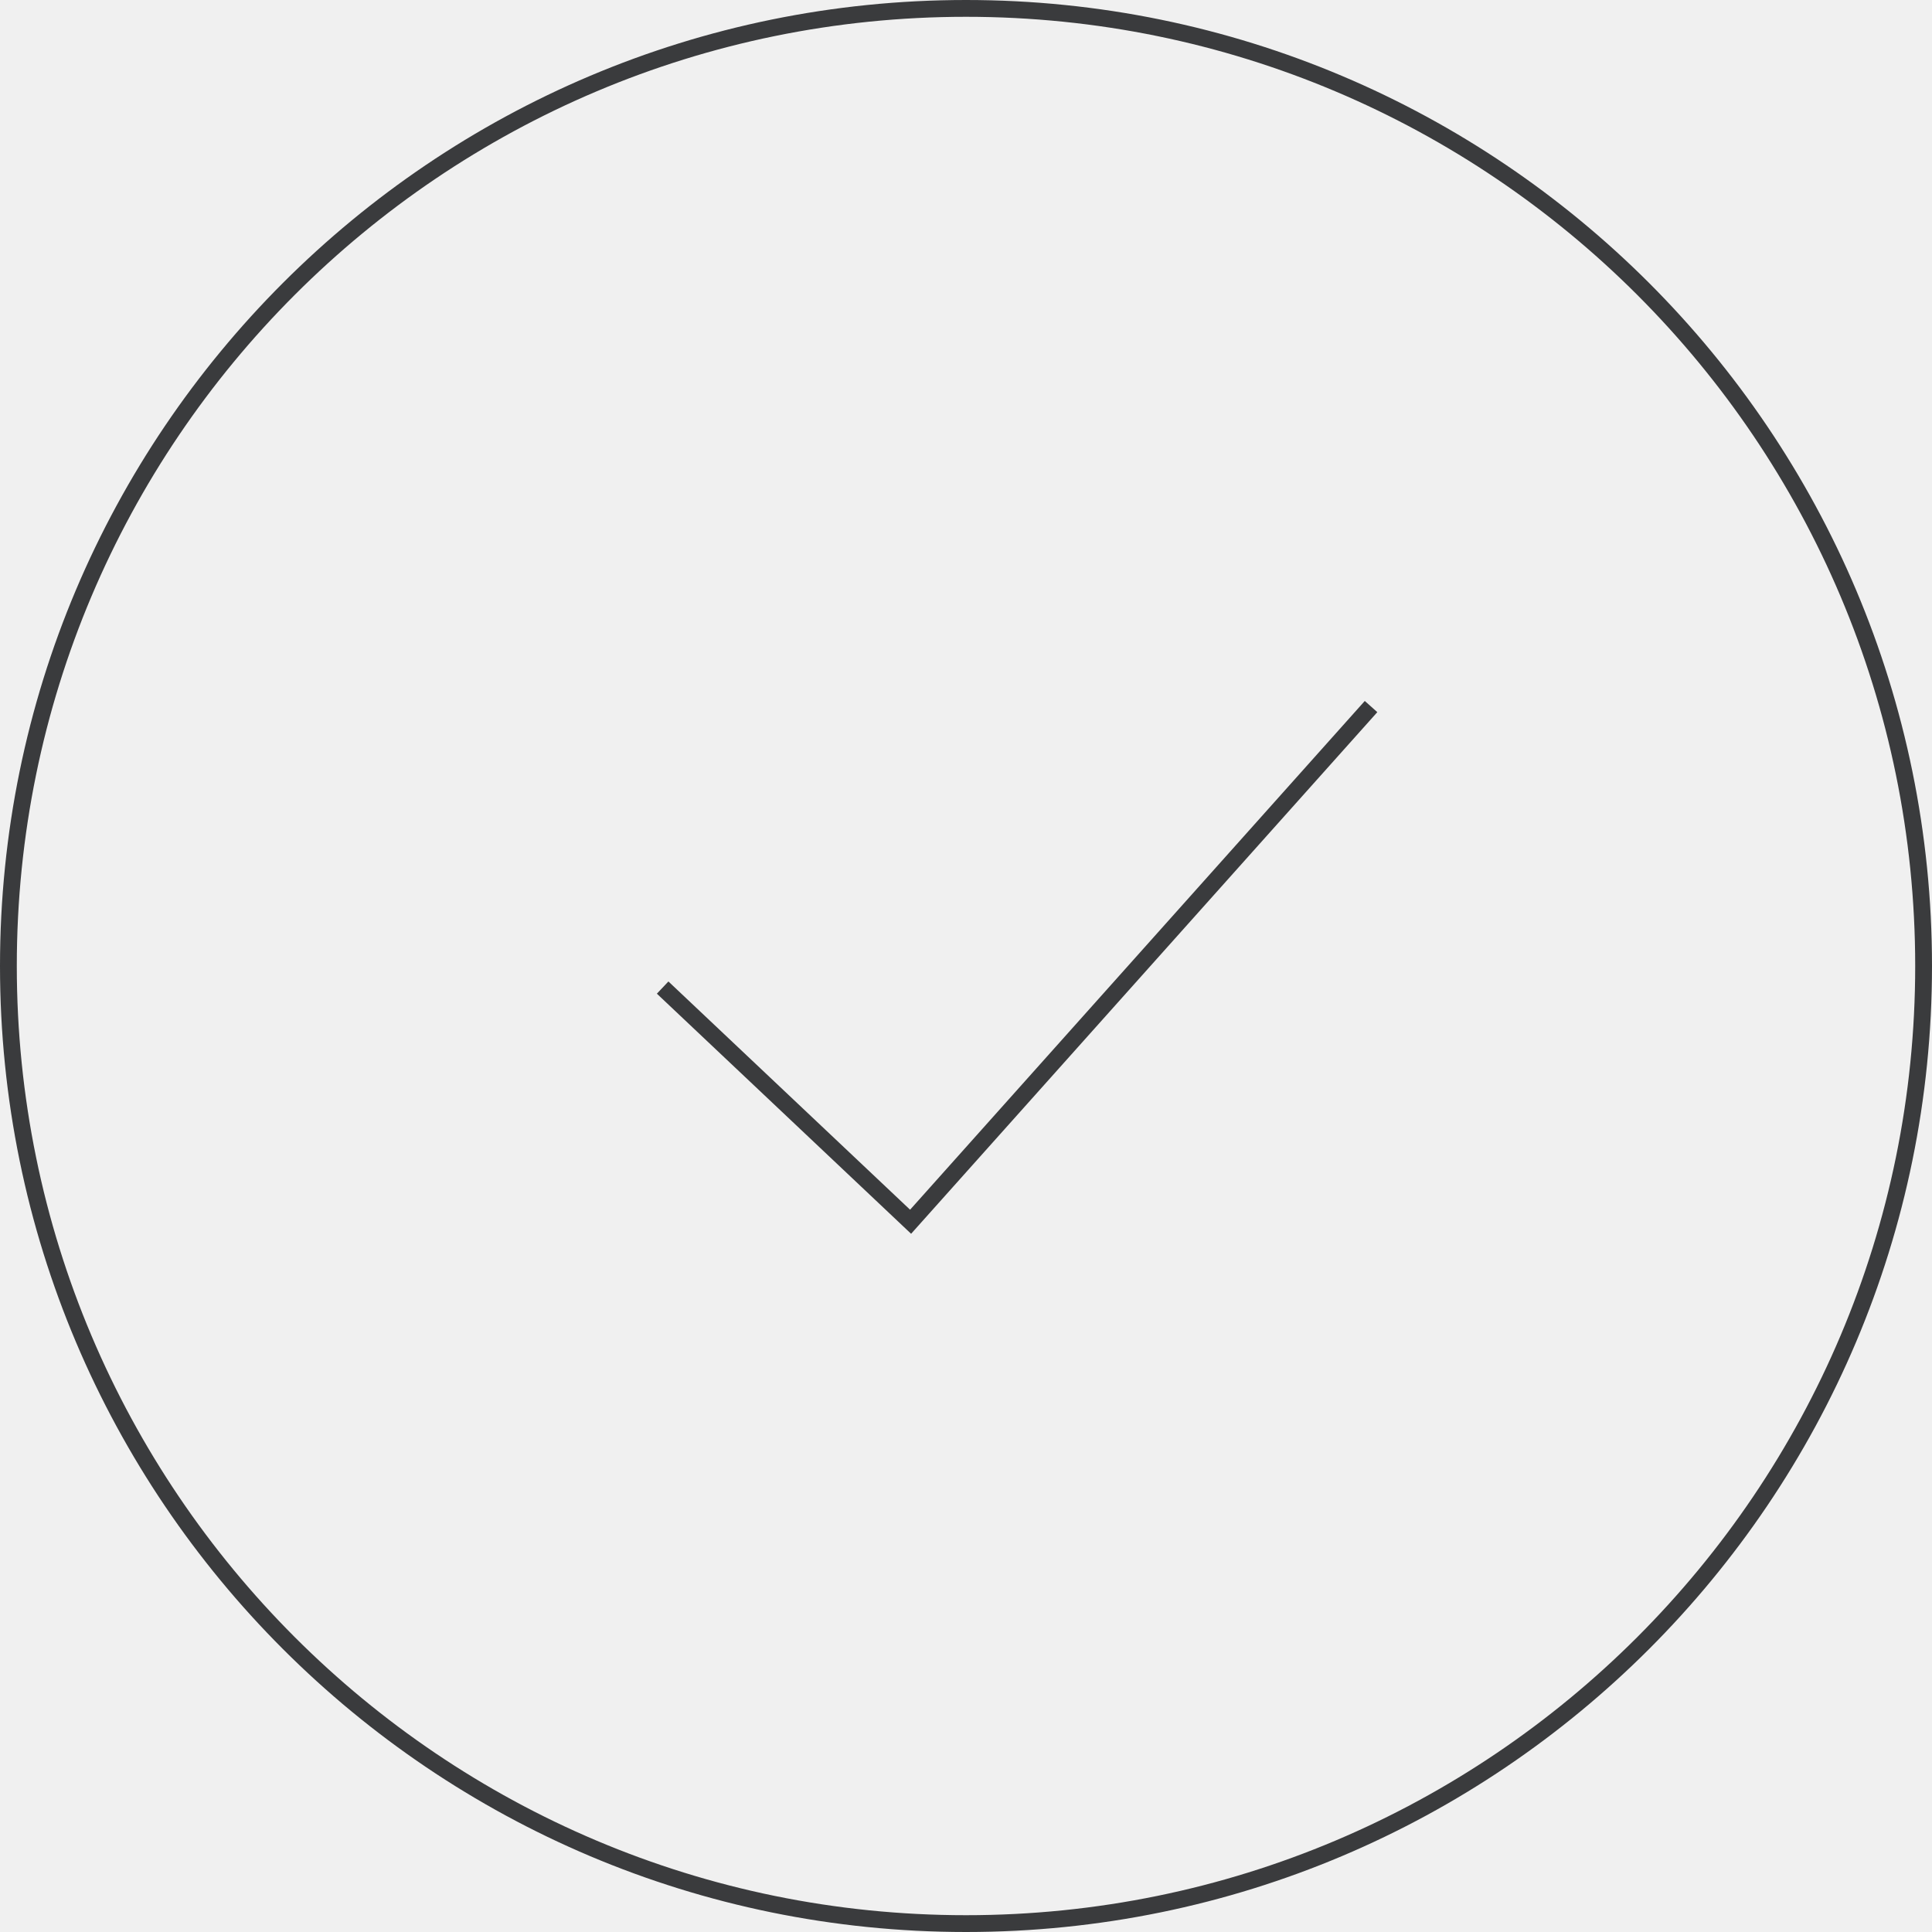
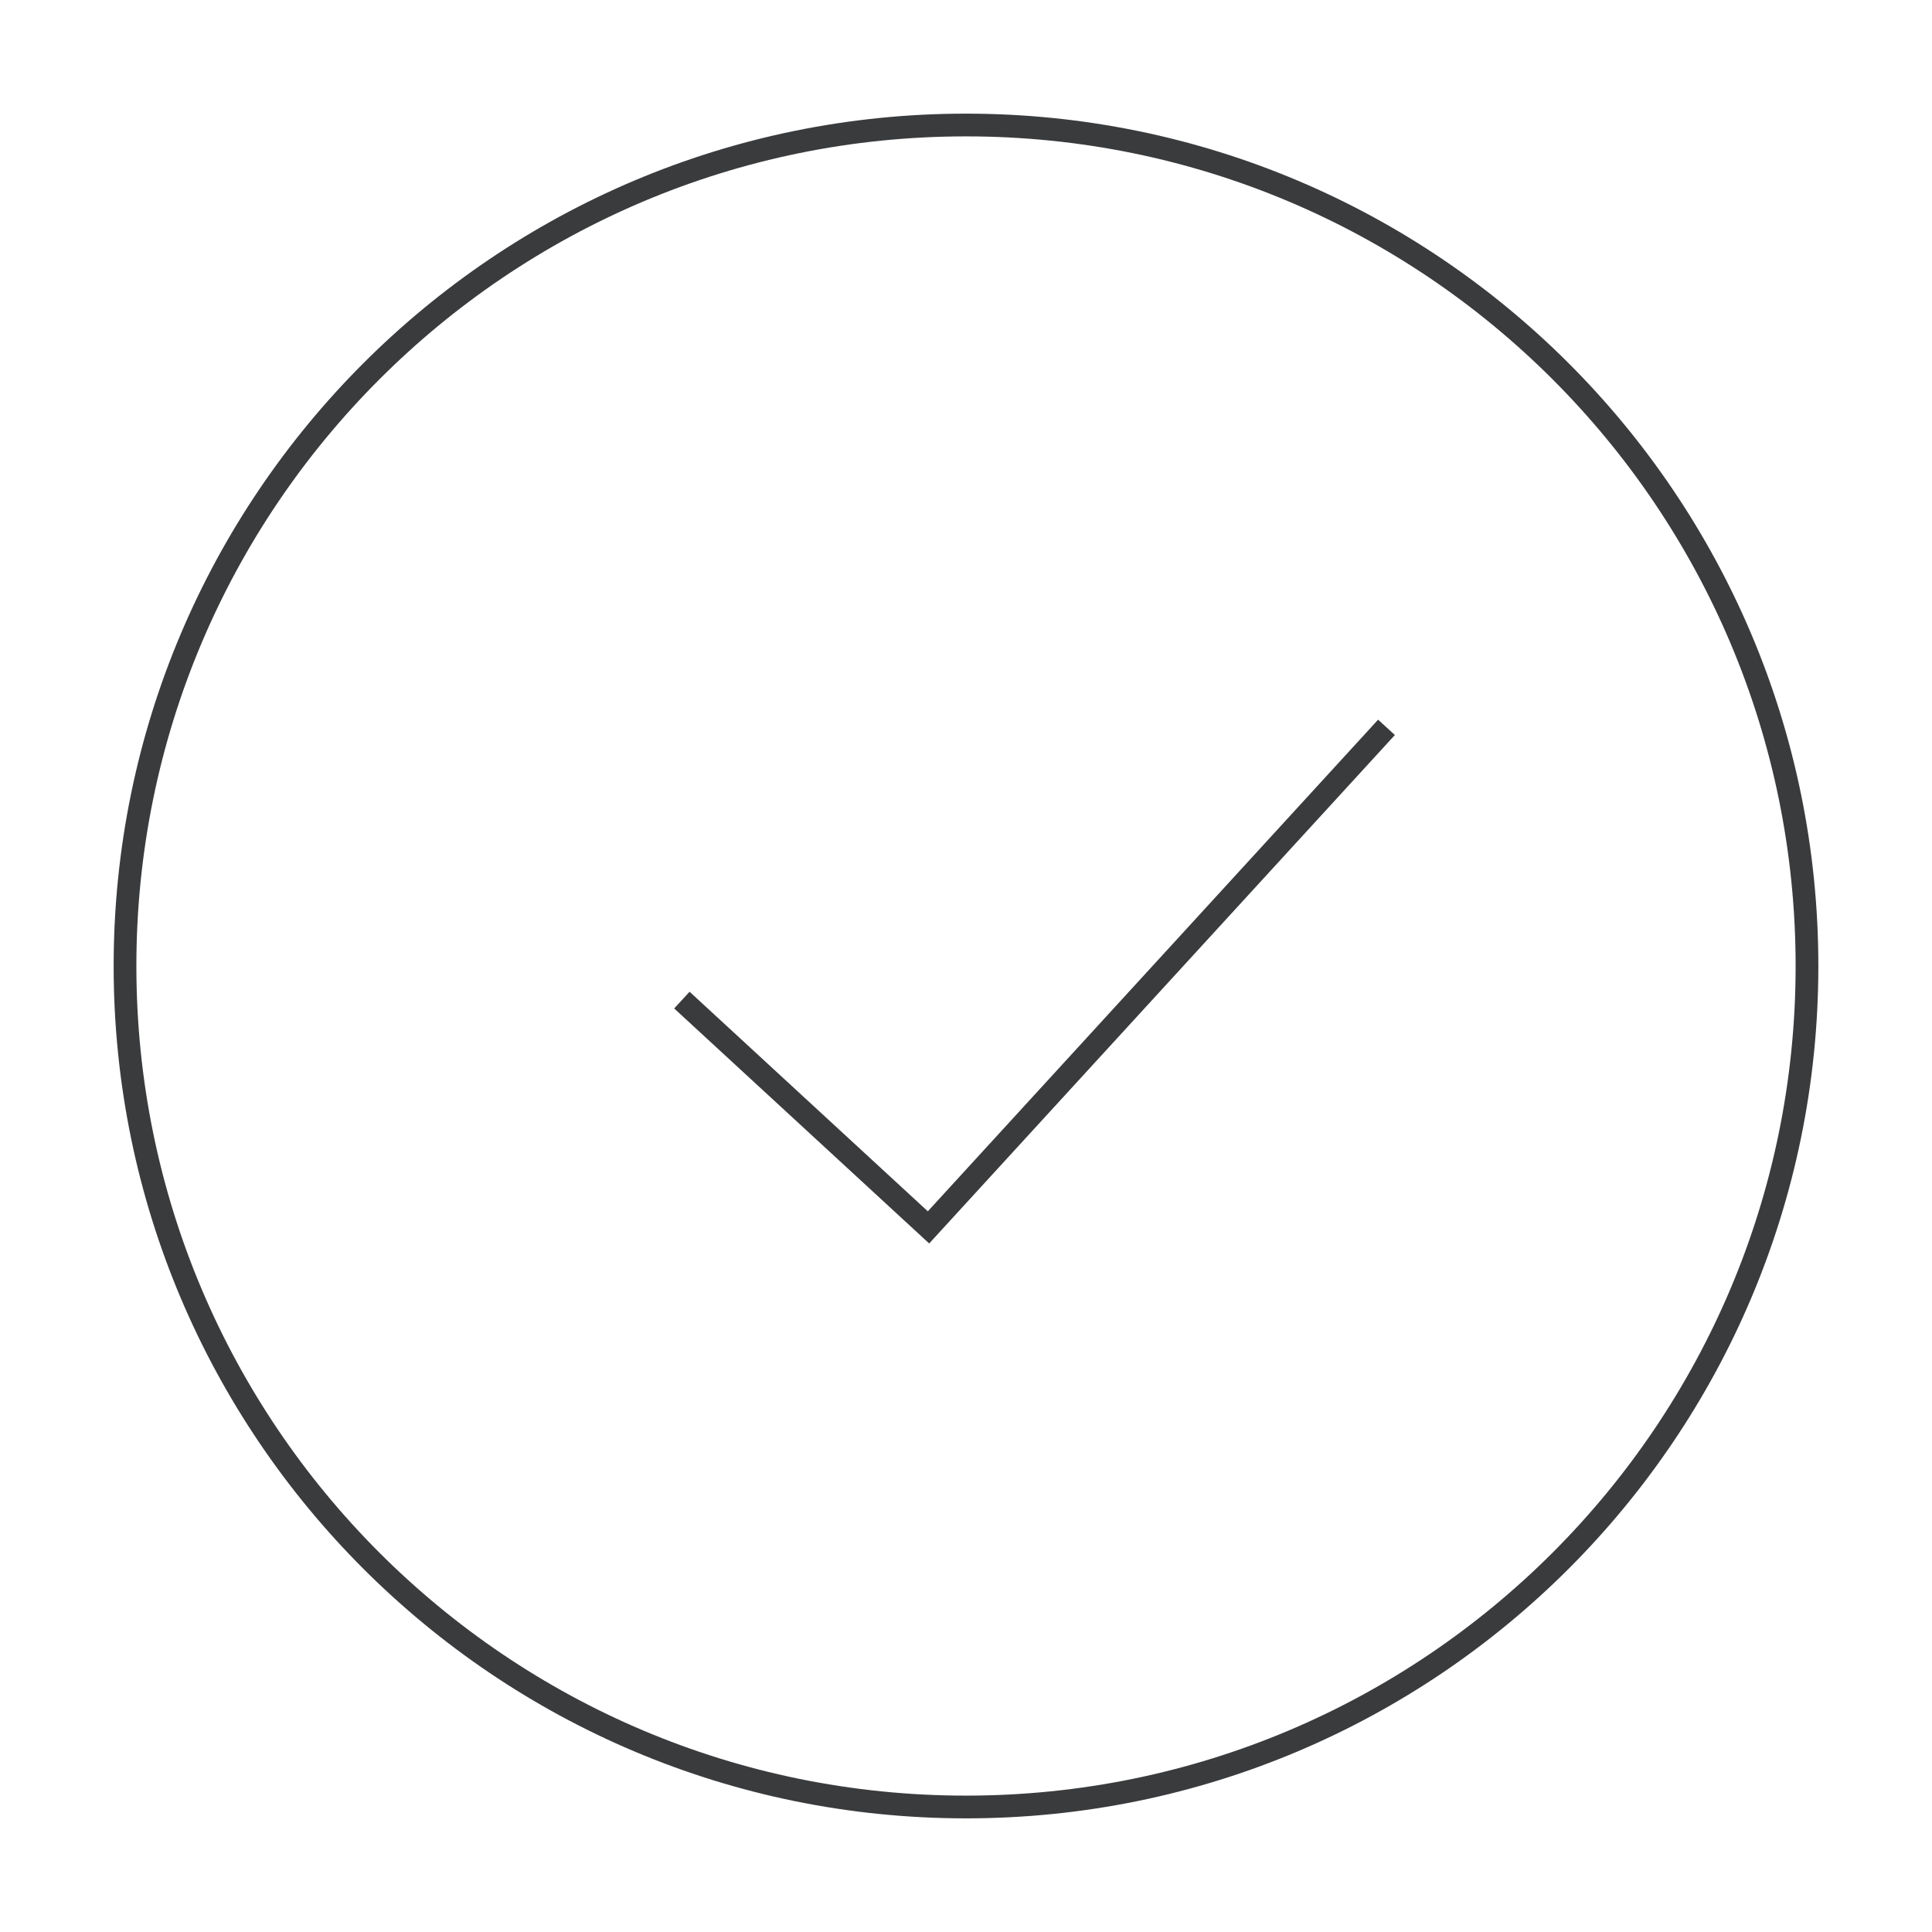
- <svg xmlns="http://www.w3.org/2000/svg" width="115" height="115" viewBox="0 0 115 115" fill="none">
-   <circle cx="57.5" cy="57.5" r="57" stroke="#3A3B3D" />
-   <path d="M39.443 58.784L54.202 72.723L81.61 42.057" stroke="#3A3B3D" />
+ <svg xmlns="http://www.w3.org/2000/svg" width="85" height="85" viewBox="0 0 85 85" fill="none">
+   <path d="M0 0H85V85H0V0Z" fill="white" />
+   <circle cx="42.5" cy="42.5" r="37" stroke="#3A3B3D" />
+   <path d="M30 44L40.85 54L61 32" stroke="#3A3B3D" />
</svg>
